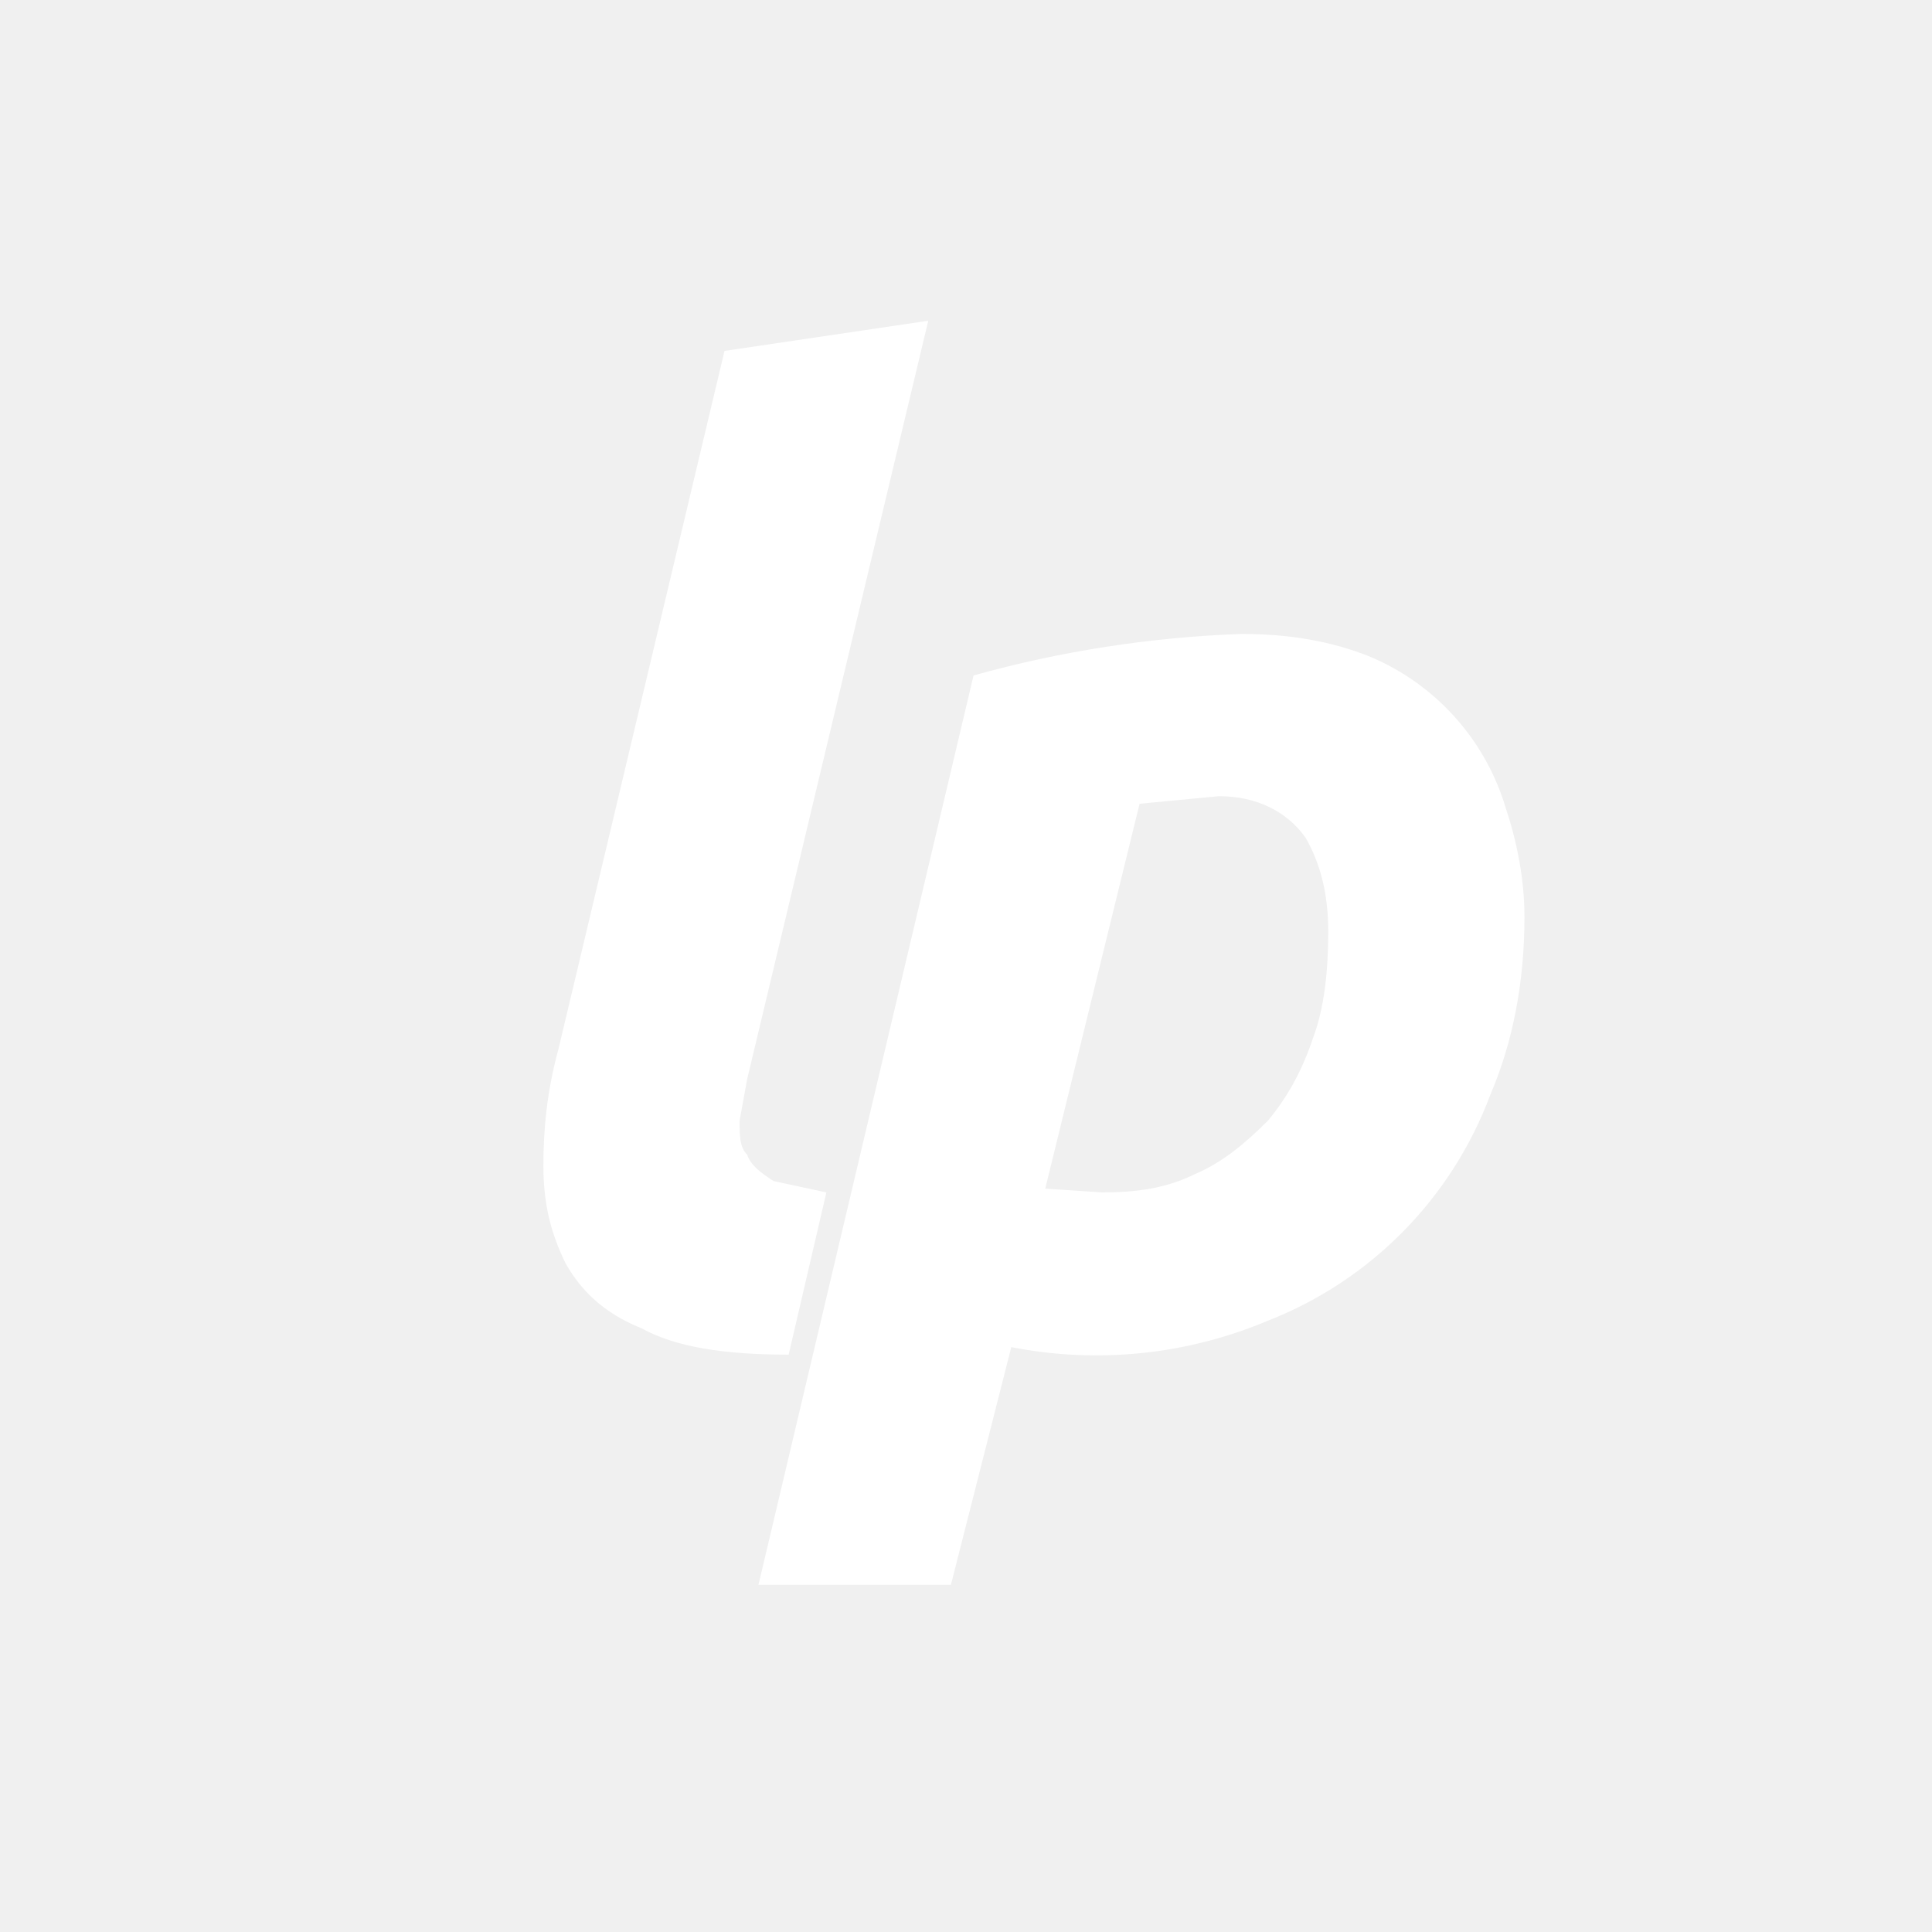
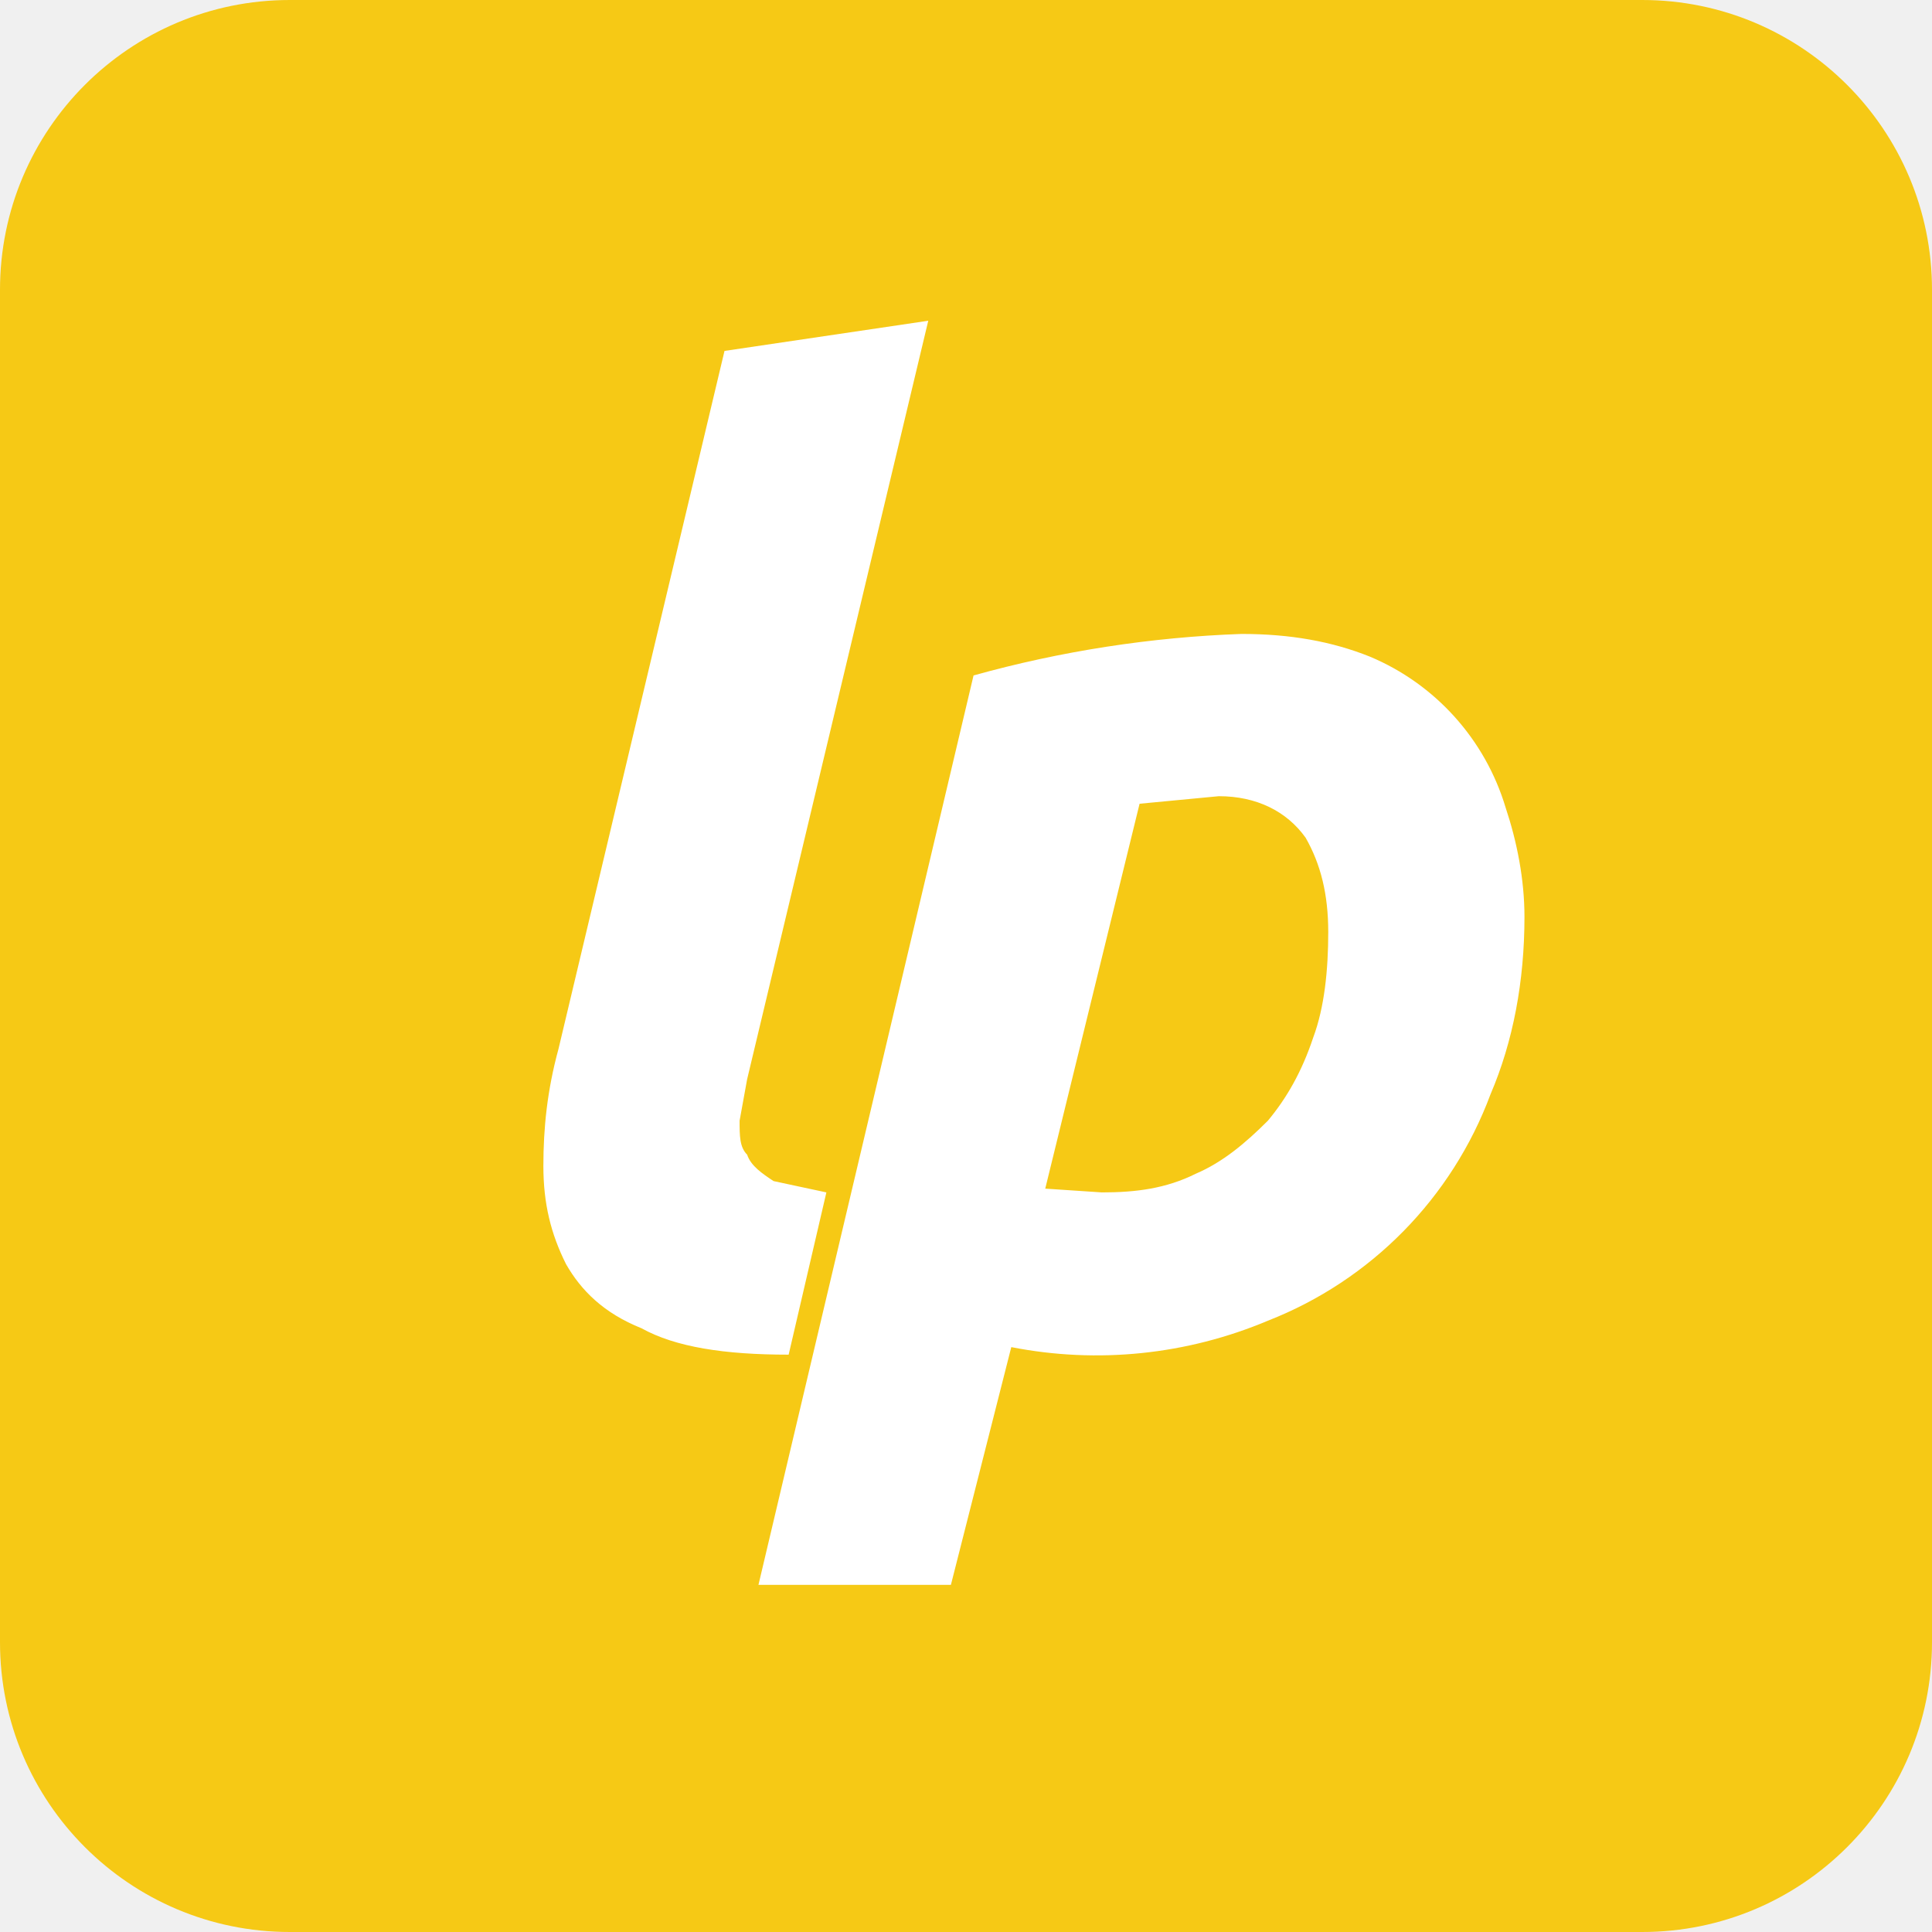
<svg xmlns="http://www.w3.org/2000/svg" aria-label="Liberapay" role="img" viewBox="0 0 512 512">
-   <rect width="512" height="512" rx="15%" fill="transparent" />
+   <rect width="512" height="512" rx="15%" fill="#f6c915" />
  <path fill="#fff" d="M209 359c-17 0-30-2-39-7-10-4-16-10-20-17-4-8-6-16-6-26s1-20 4-31l44-185 54-8-48 201-2 11c0 4 0 7 2 9 1 3 4 5 7 7l14 3-10 43M404 243c0 17-3 33-9 47a103 103 0 0 1-59 60 117 117 0 0 1-68 7l-16 63h-51l57-241a305 305 0 0 1 71-11c13 0 24 2 34 6a63 63 0 0 1 36 40c3 9 5 19 5 29m-127 72l15 1c9 0 17-1 25-5 7-3 13-8 19-14 5-6 9-13 12-22 3-8 4-18 4-28s-2-18-6-25c-5-7-13-11-23-11l-21 2-25 102" />
</svg>
